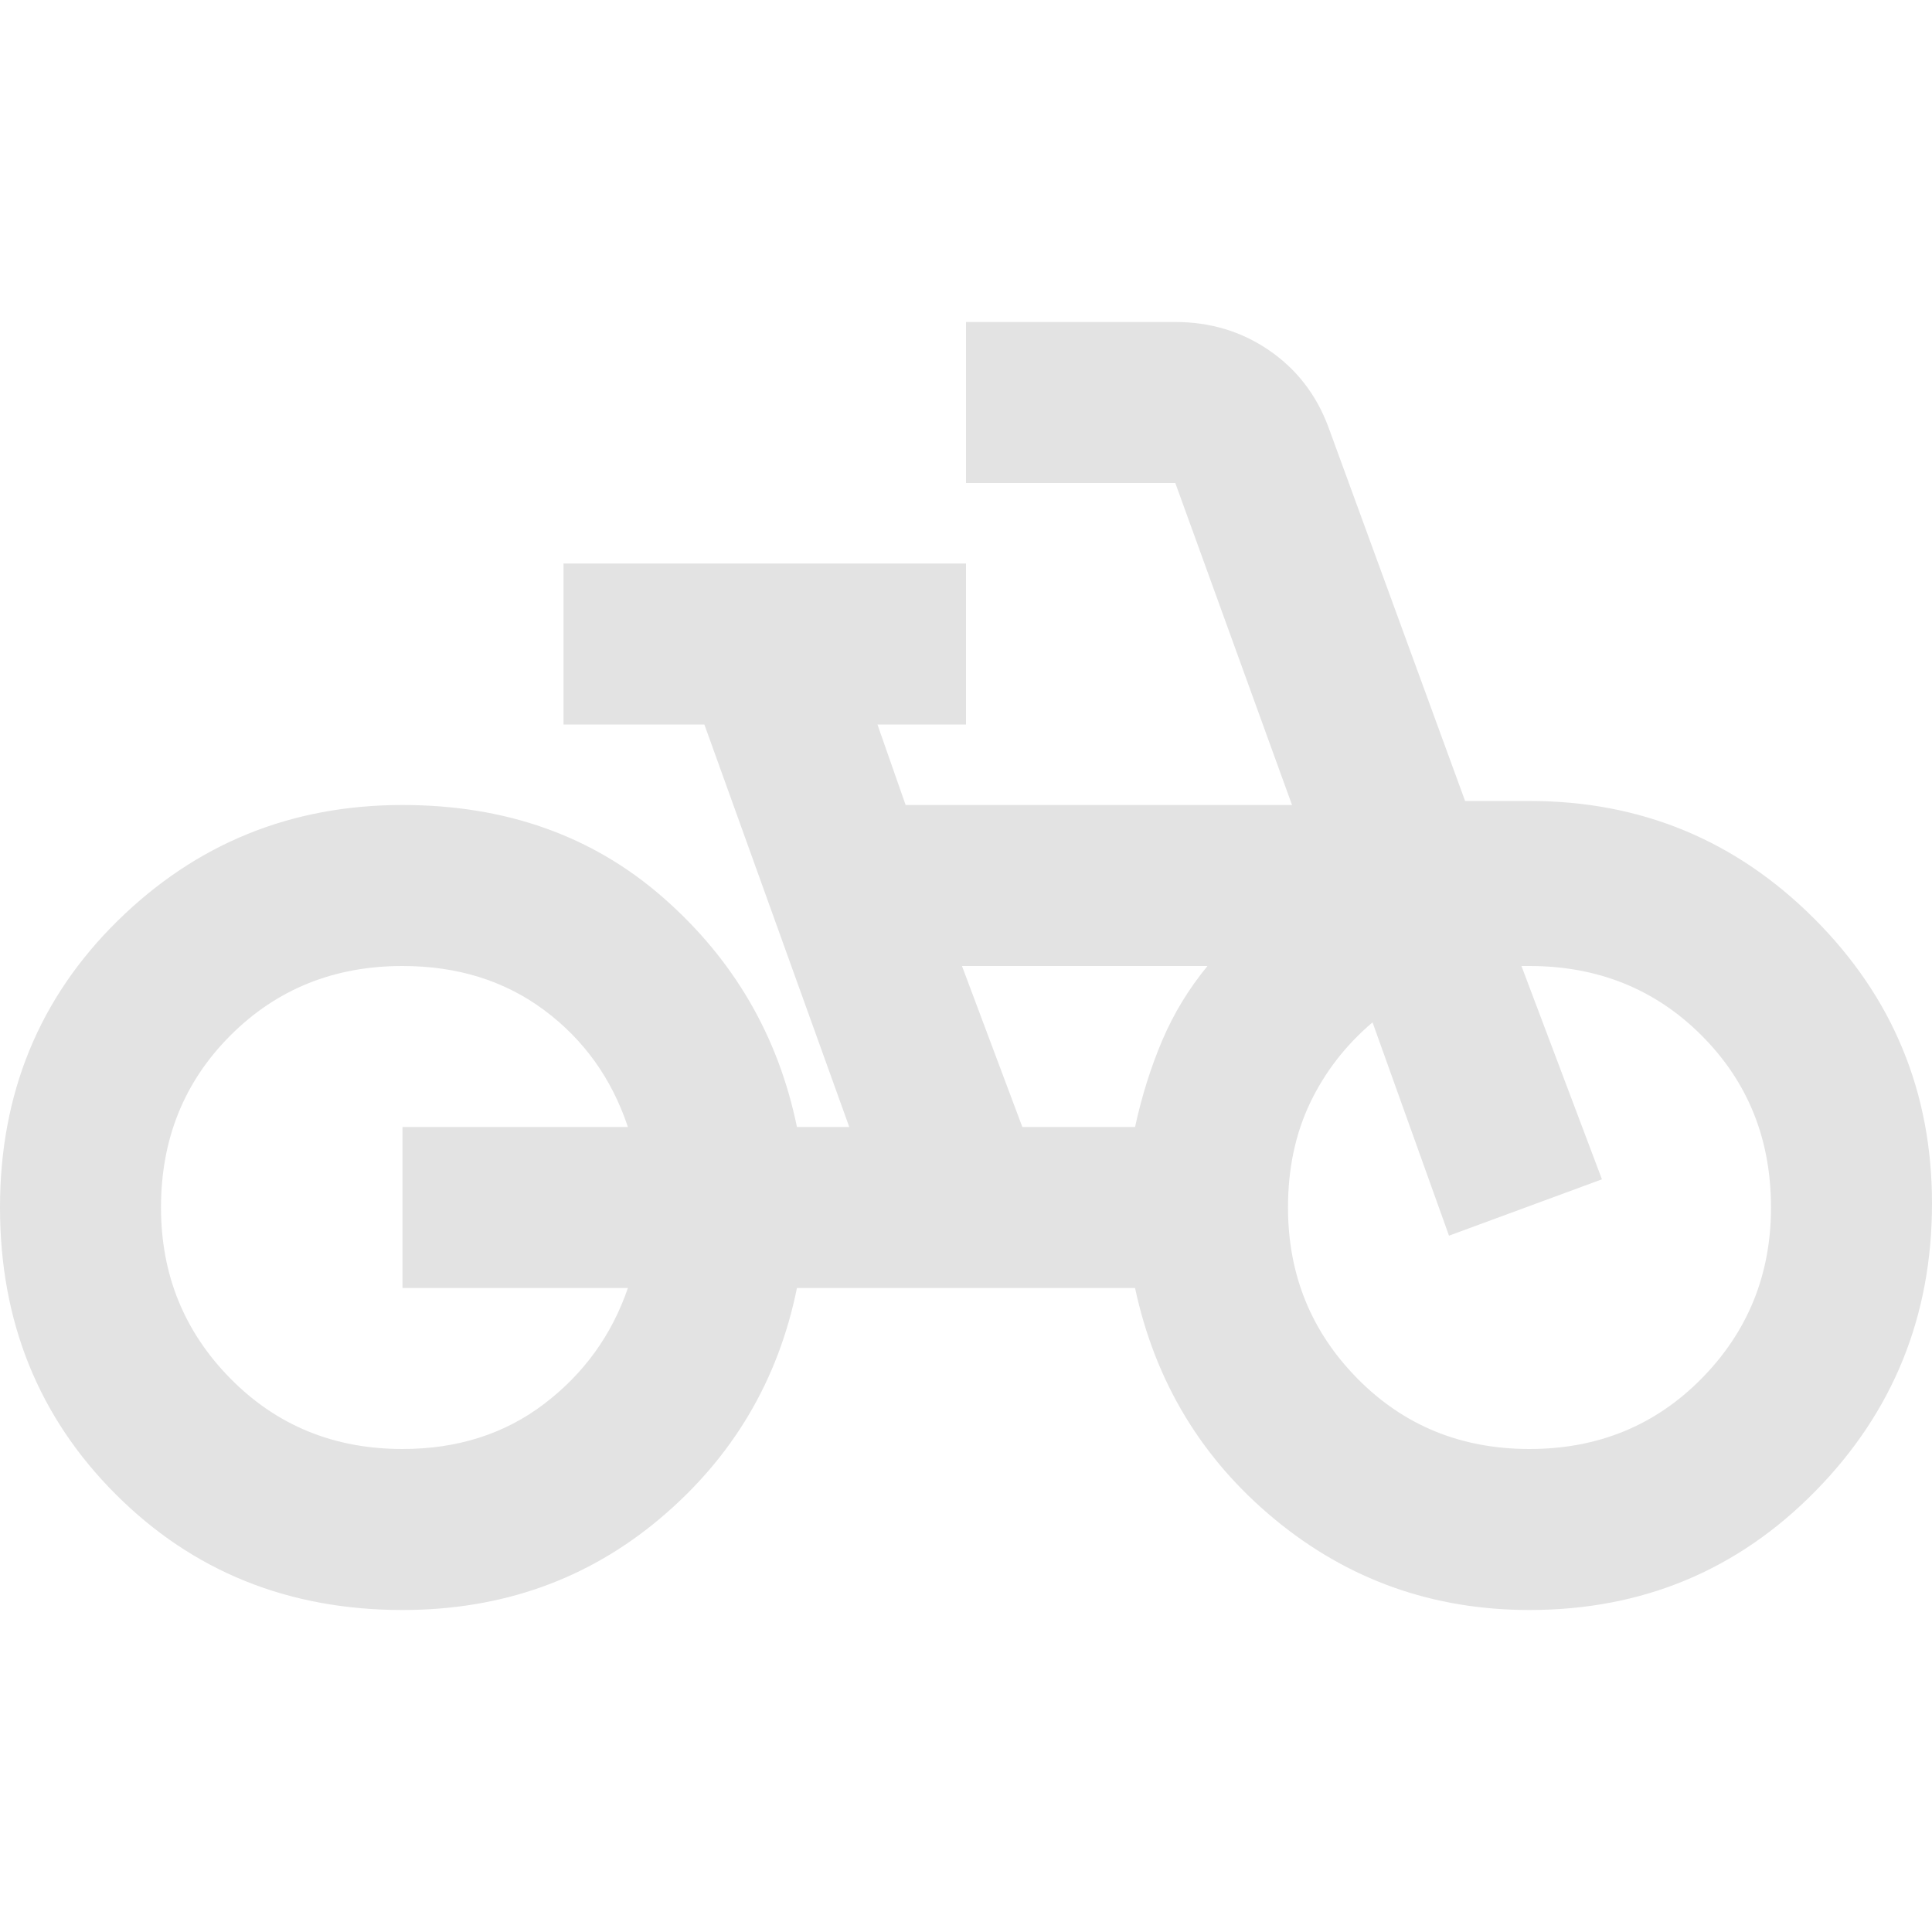
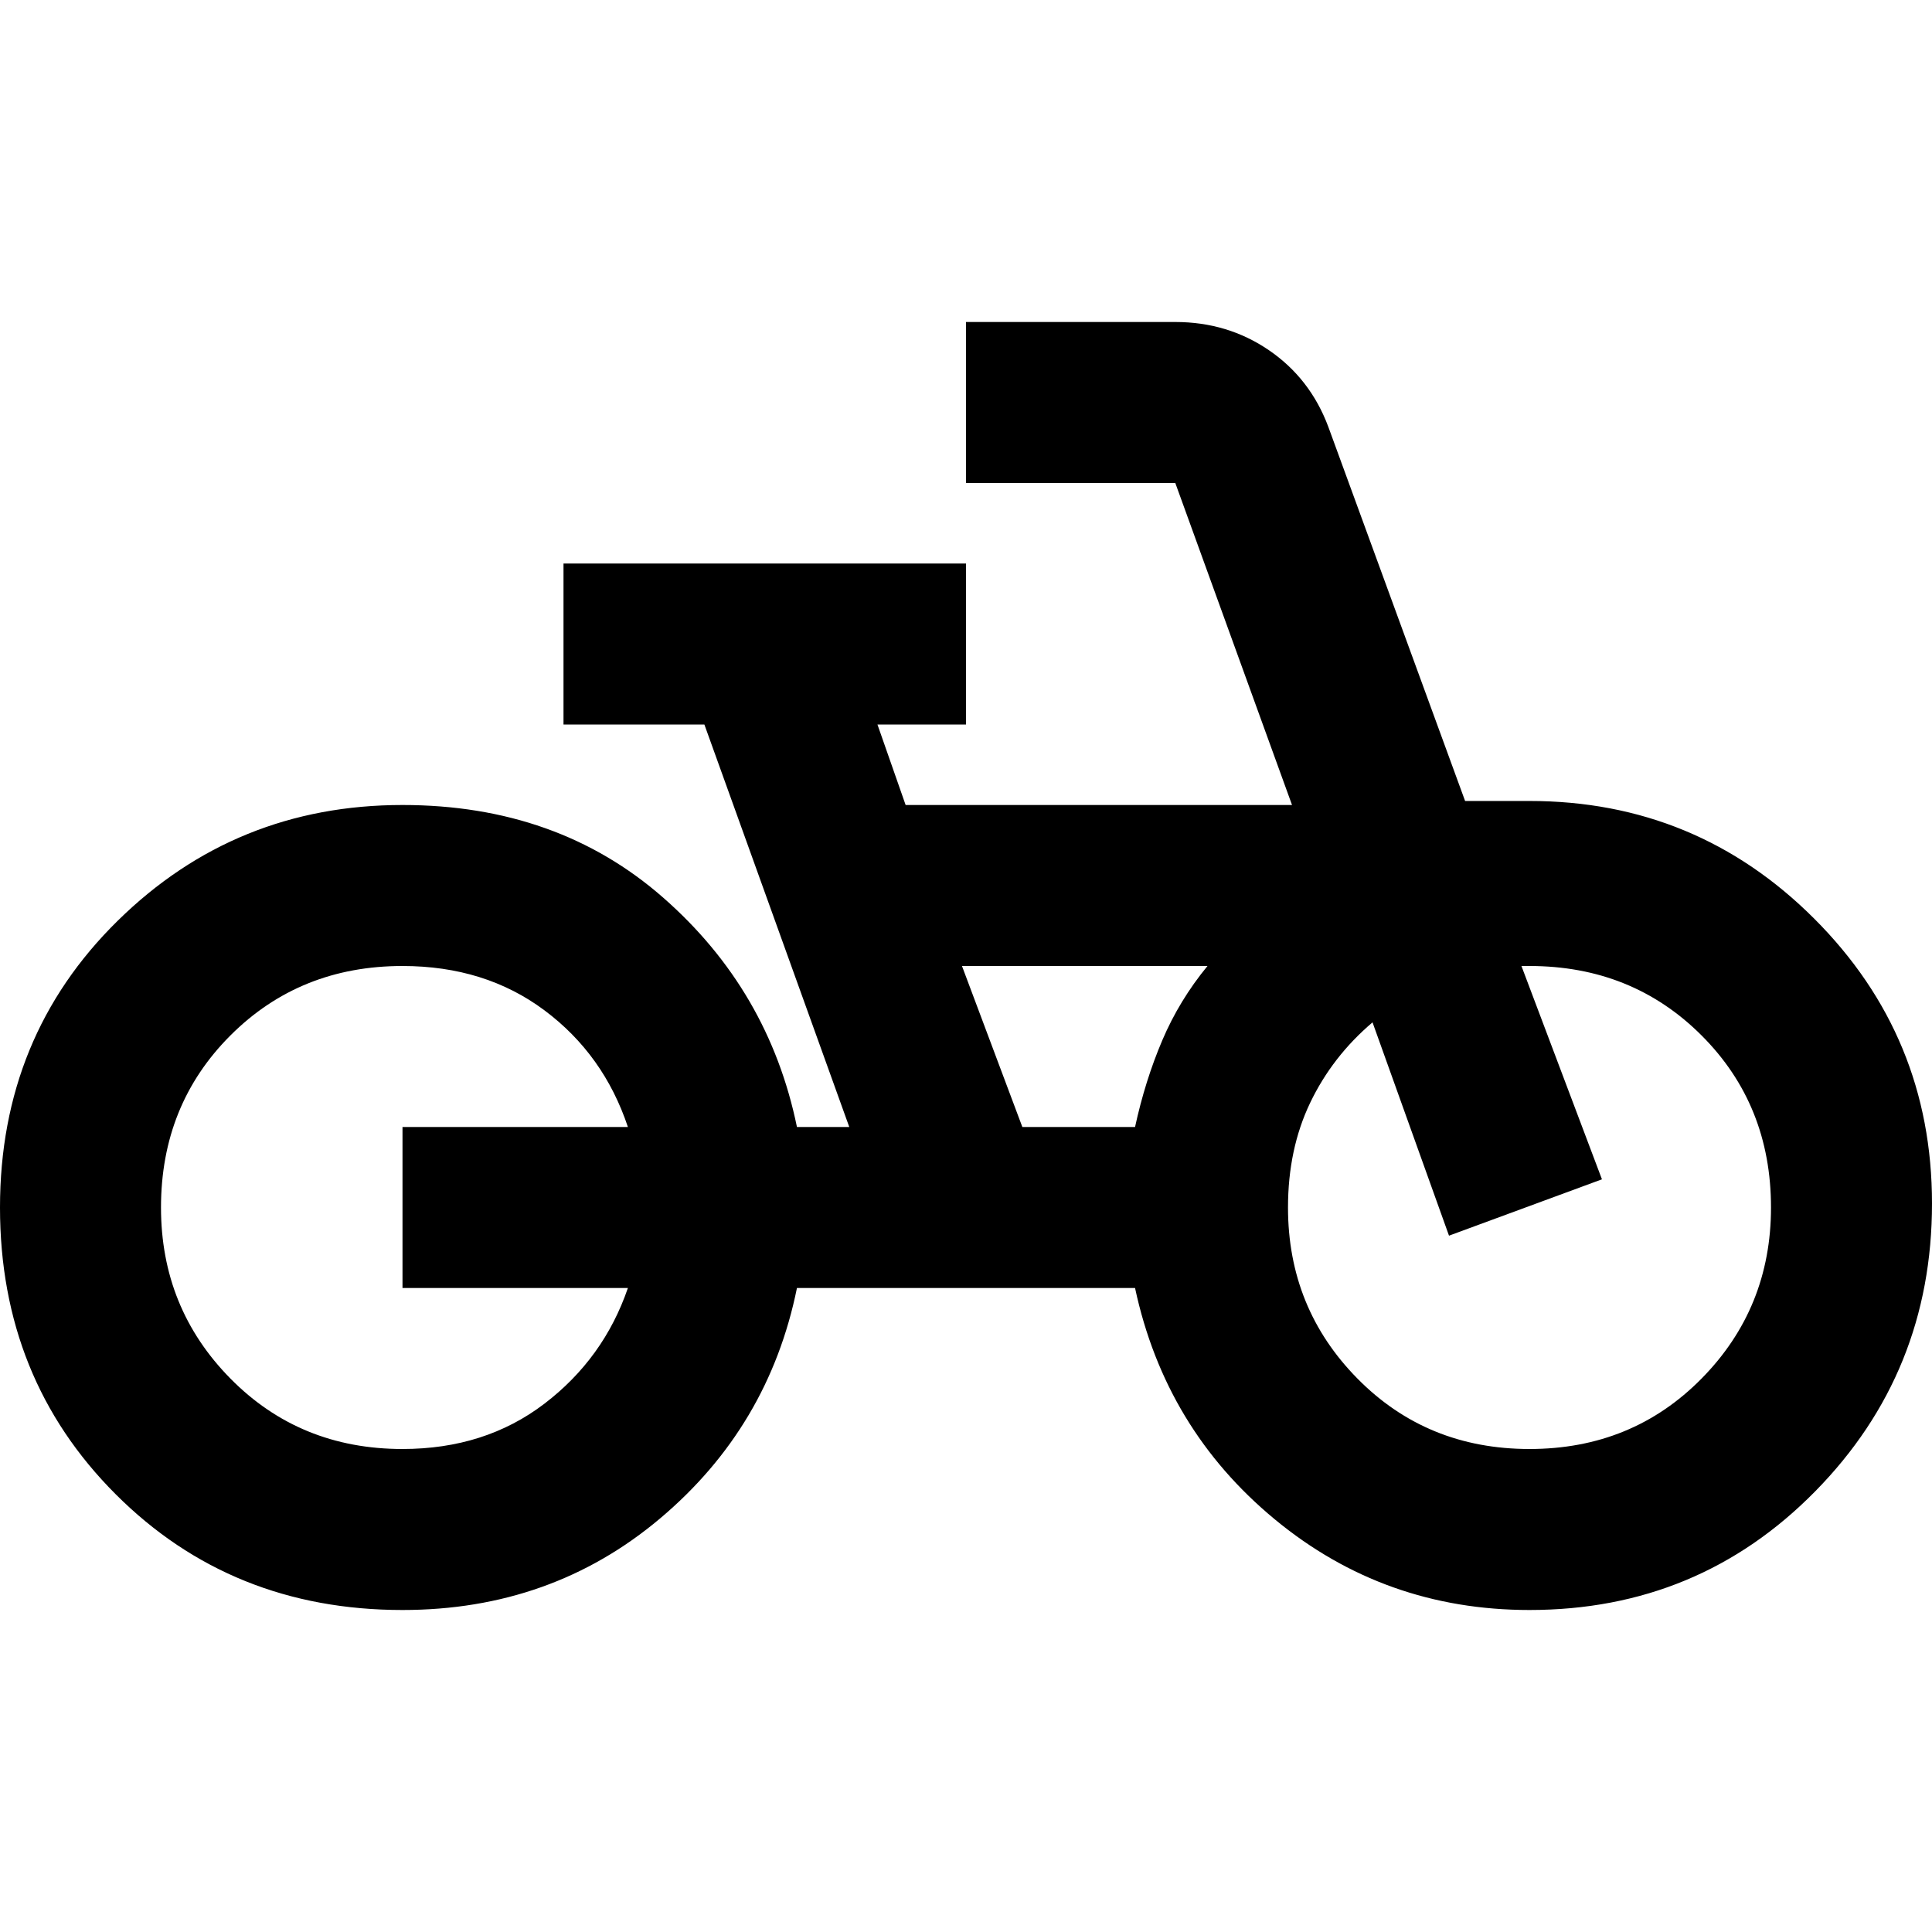
- <svg xmlns="http://www.w3.org/2000/svg" height="24px" viewBox="0 -960 960 960" width="24px" fill="#e3e3e3">
+ <svg xmlns="http://www.w3.org/2000/svg" height="24px" viewBox="0 -960 960 960" width="24px" fill="#000000">
  <path d="M200-160q-85 0-142.5-57.5T0-360q0-85 58.5-142.5T200-560q77 0 129.5 46T396-400h26l-72-200h-70v-80h200v80h-44l14 40h192l-58-160H480v-80h104q26 0 46.5 14t29.5 38l68 186h32q83 0 141.5 58.5T960-362q0 84-58 143t-142 59q-72 0-126.5-45T564-320H396q-14 69-68 114.5T200-160Zm0-80q41 0 70.5-22.5T312-320H200v-80h112q-12-36-41.5-58T200-480q-51 0-85.5 34.5T80-360q0 50 34.5 85t85.5 35Zm308-160h56q5-23 13.5-43t22.5-37H478l30 80Zm252 160q51 0 85.5-35t34.5-85q0-51-34.5-85.5T760-480h-4l40 106-76 28-38-106q-20 17-31 40t-11 52q0 50 34.5 85t85.5 35ZM196-360Zm564 0Z" />
</svg>
